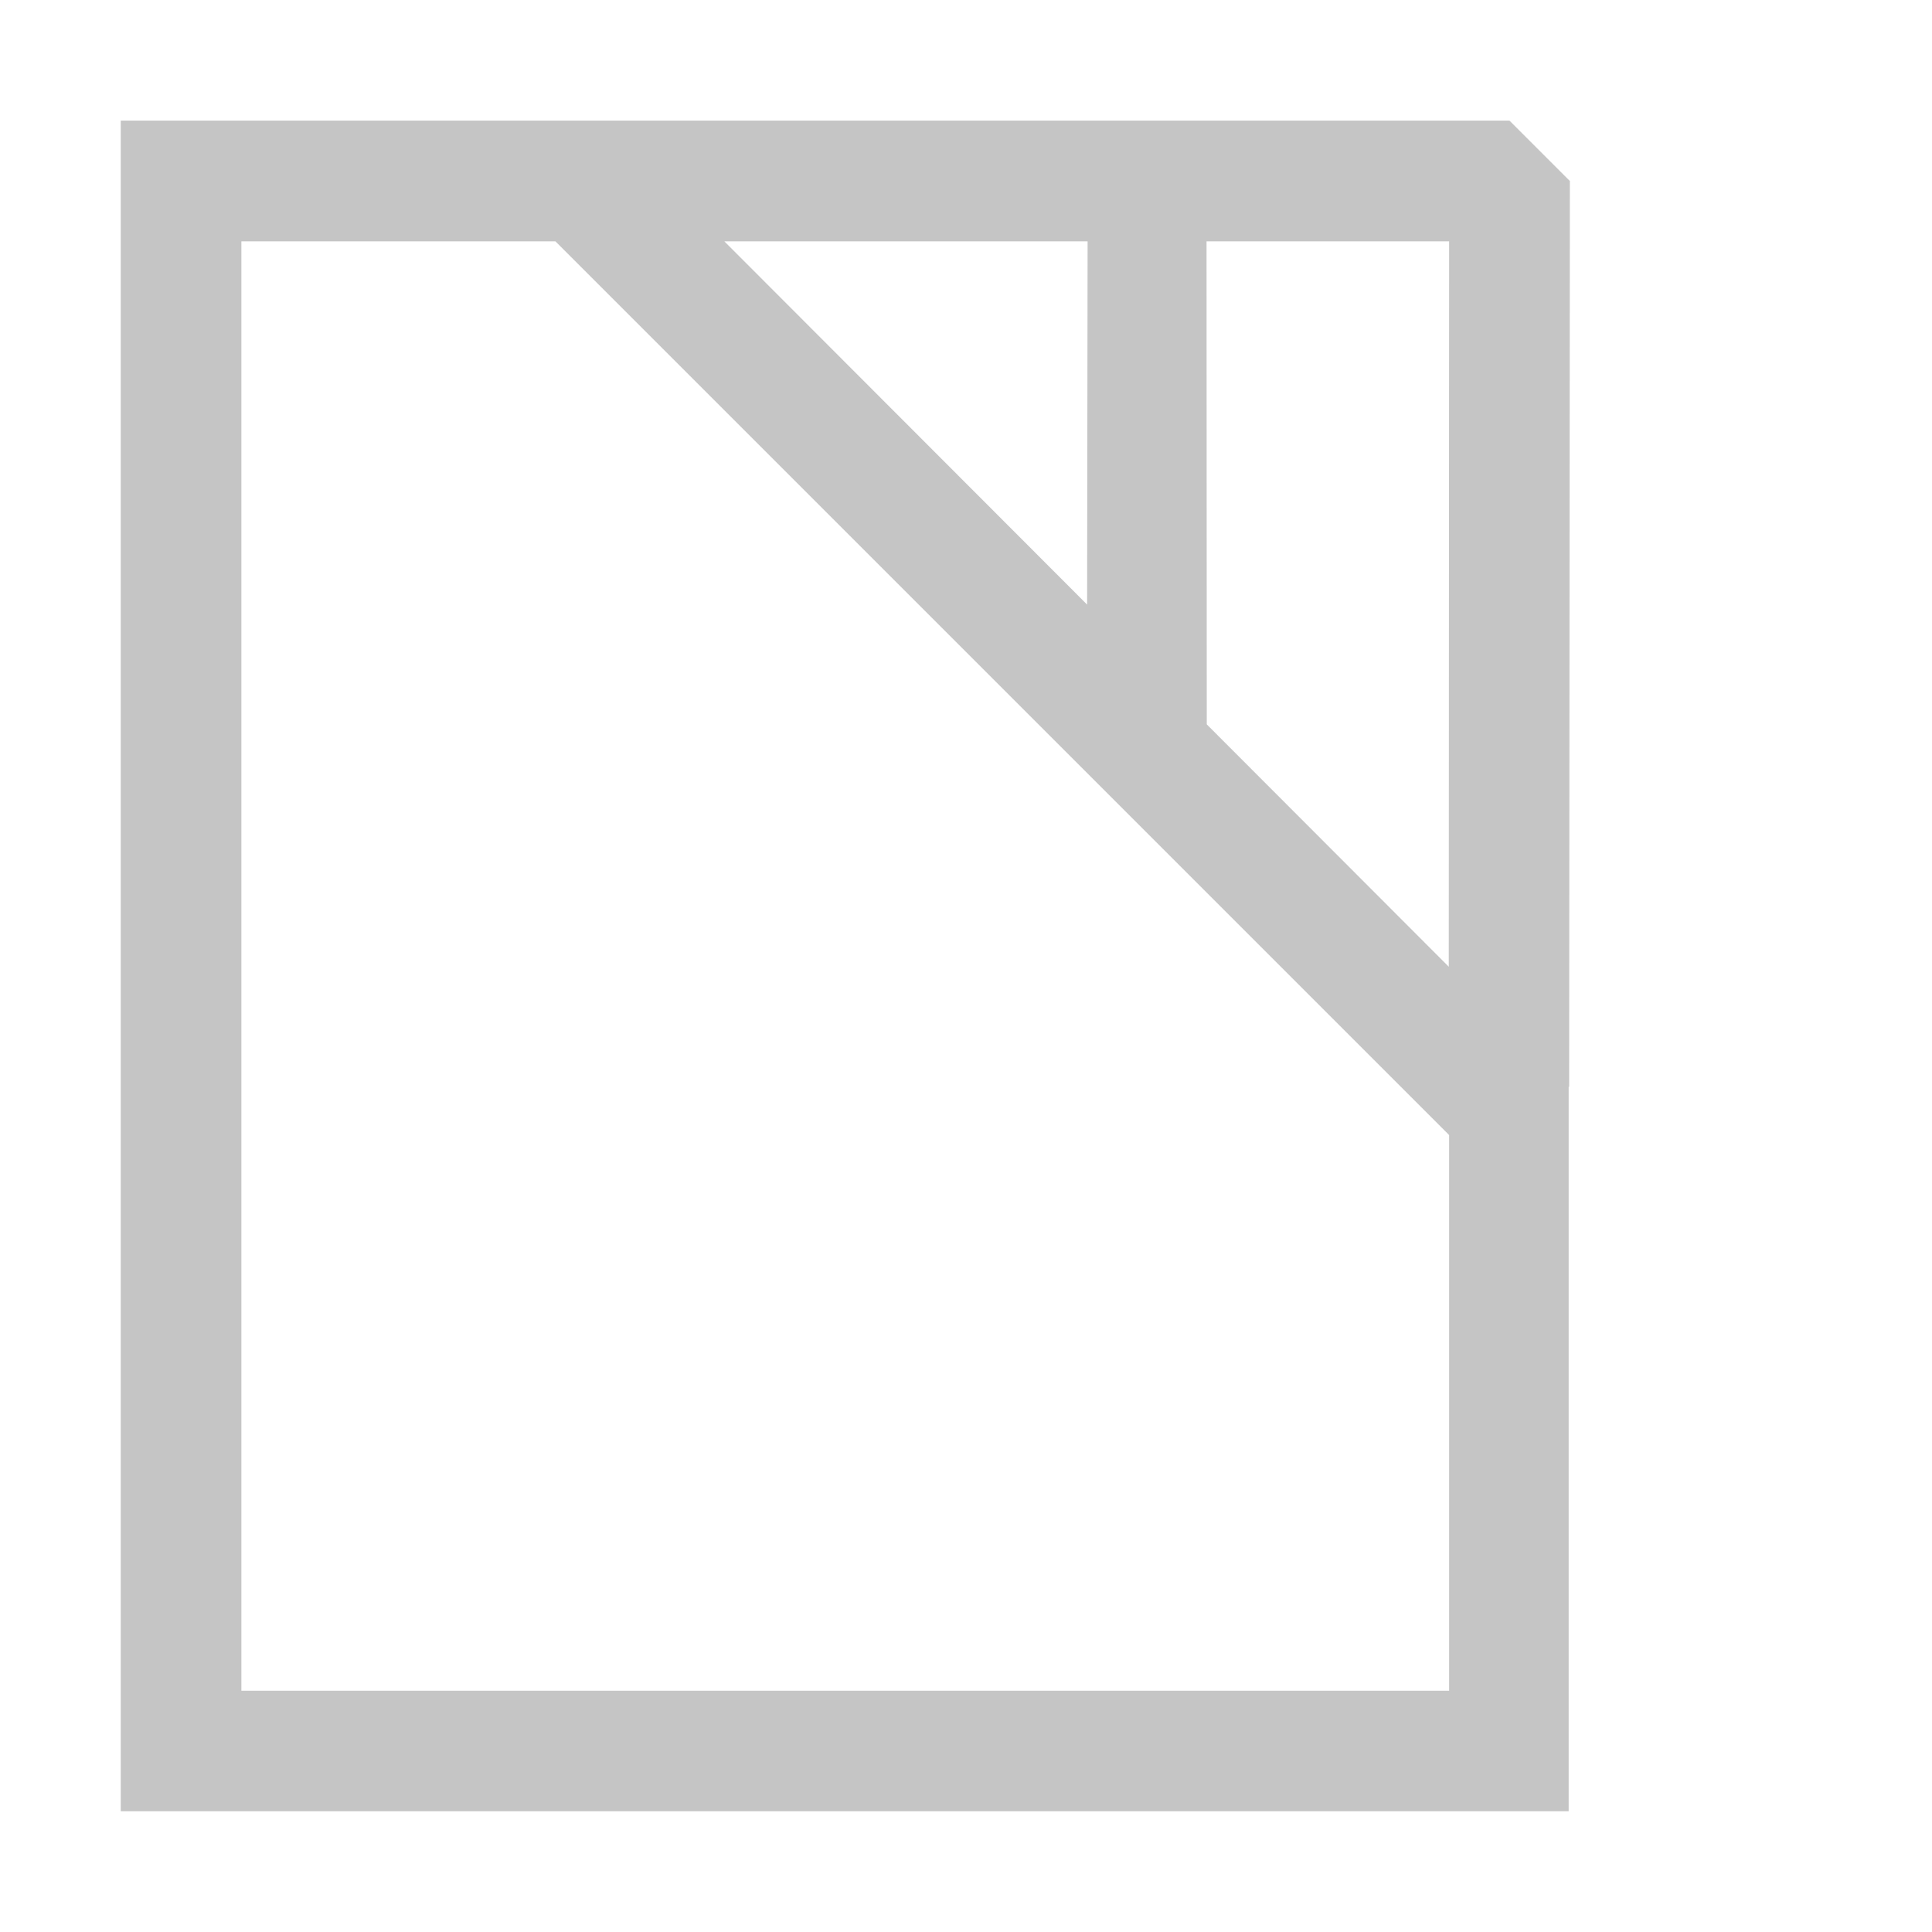
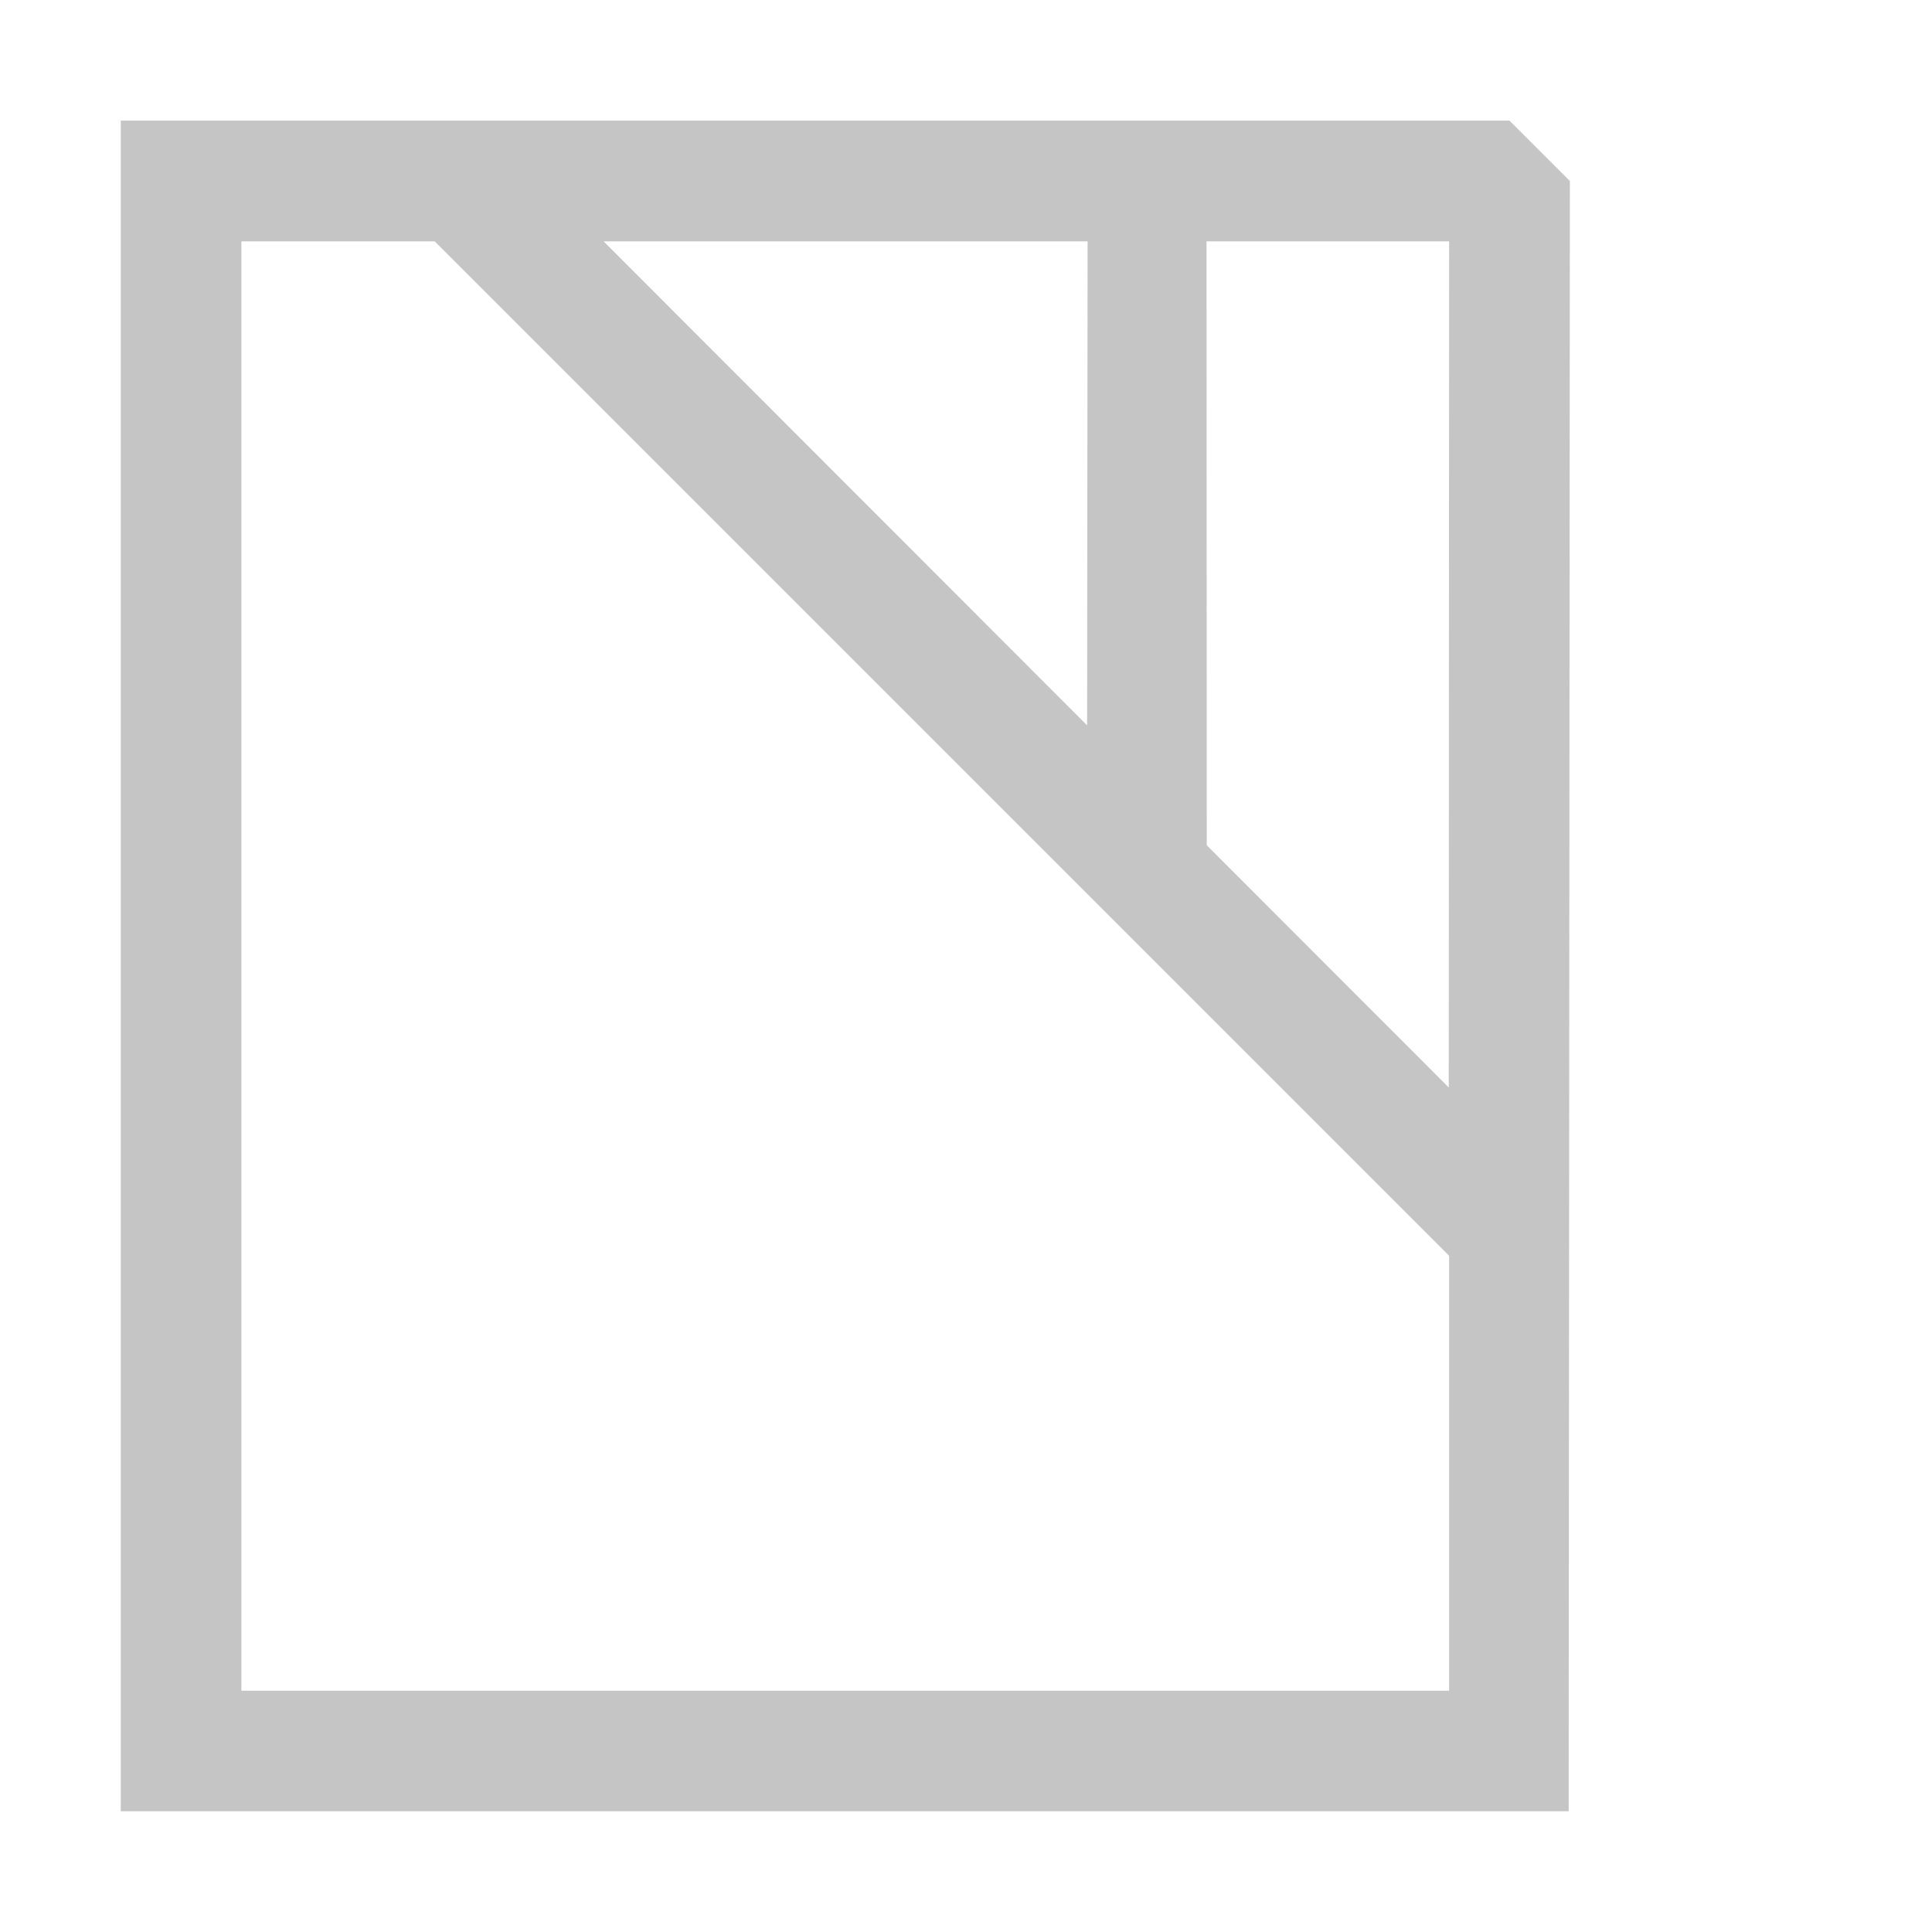
<svg xmlns="http://www.w3.org/2000/svg" width="16px" height="16px" viewBox="0 0 16 16" version="1.1" xml:space="preserve" style="fill-rule:evenodd;clip-rule:evenodd;stroke-linejoin:round;stroke-miterlimit:2;">
-   <path d="M5.001,0.999L12.501,0.999L13.001,1.499L12.995,9L12.991,9L12.991,15L1,15L1,0.999L5,0.999L5.001,0.999ZM1.999,1.999L1.999,14.002L12.001,14.002L12.001,9.4L4.6,1.999L1.999,1.999ZM11.998,8.006L9.994,5.999L9.992,1.999L12.001,1.999L11.998,8.006ZM5.999,1.999L9.003,5.007L9.007,1.999L5.999,1.999Z" style="fill:rgb(197,197,197);" />
+   <path d="M1,0.999L12.501,0.999L13.001,1.499L12.991,15L1,15L1,0.999ZM1.999,1.999L1.999,14.002L12.001,14.002L12.001,10.4L3.6,1.999L1.999,1.999ZM11.998,9.006L9.994,7L9.992,1.999L12.001,1.999L11.998,9.006ZM4.999,1.999L9.003,6.007L9.007,1.999L4.999,1.999Z" style="fill:rgb(197,197,197);" />
</svg>
